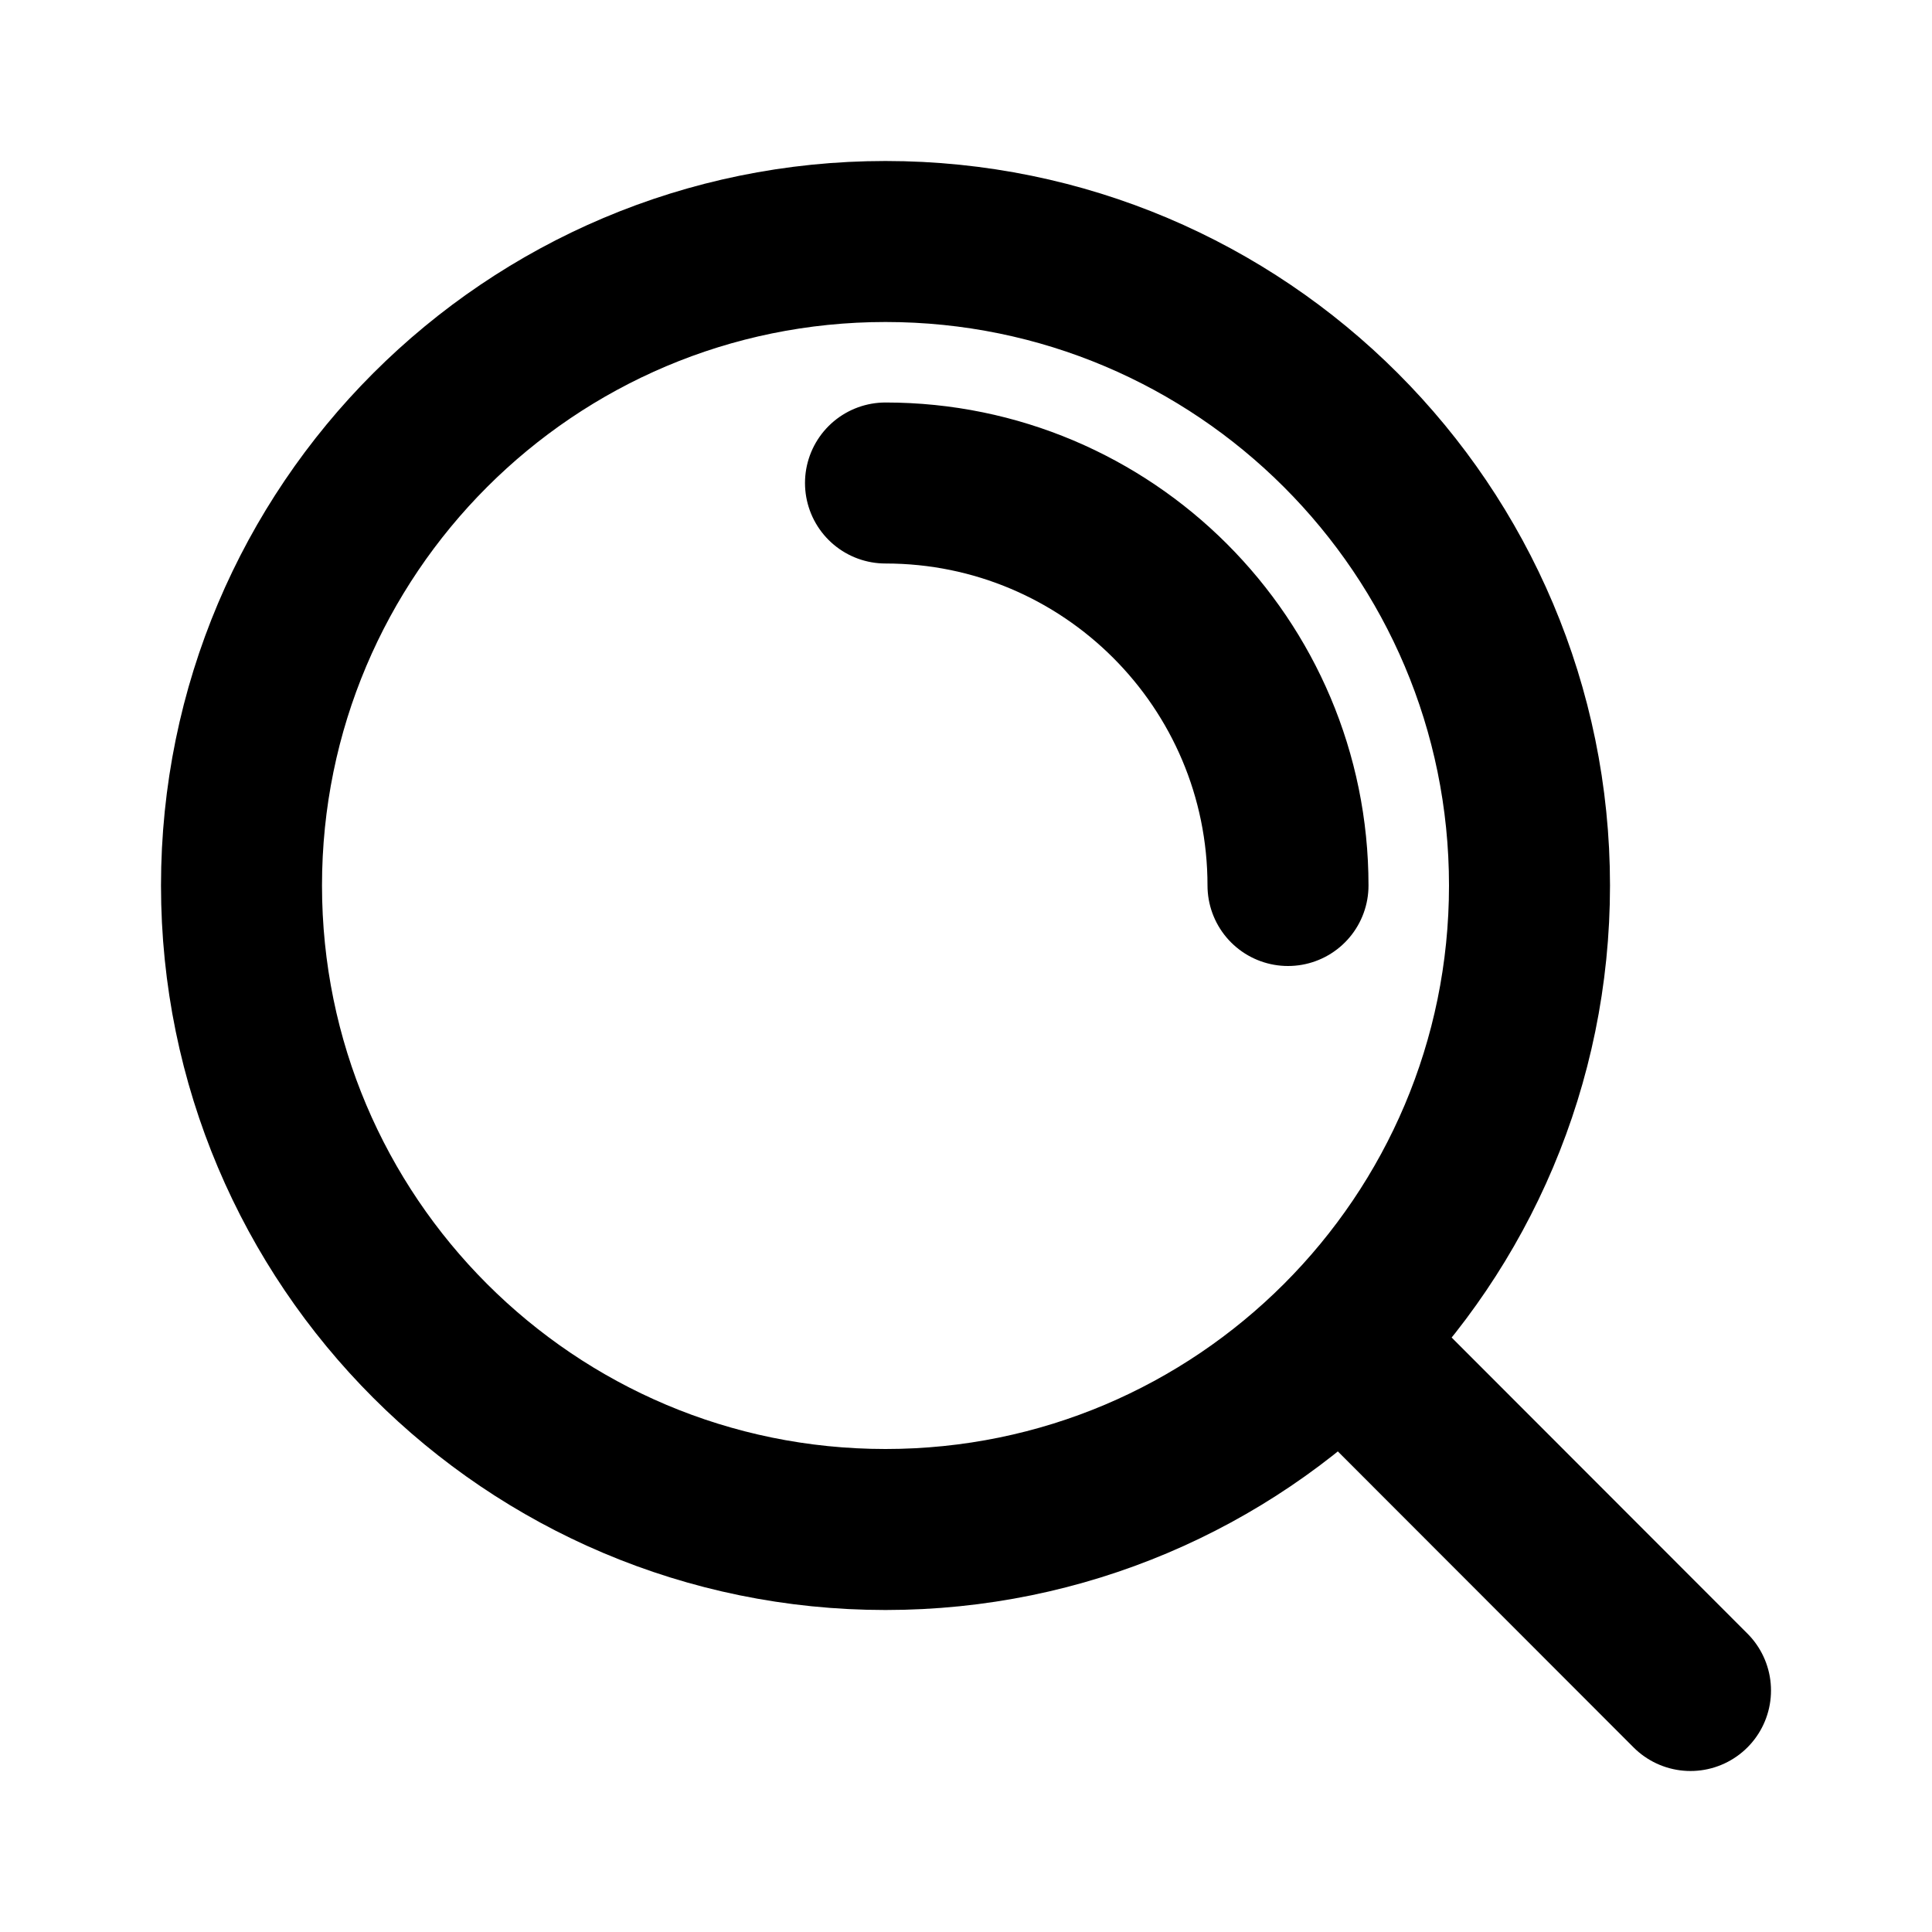
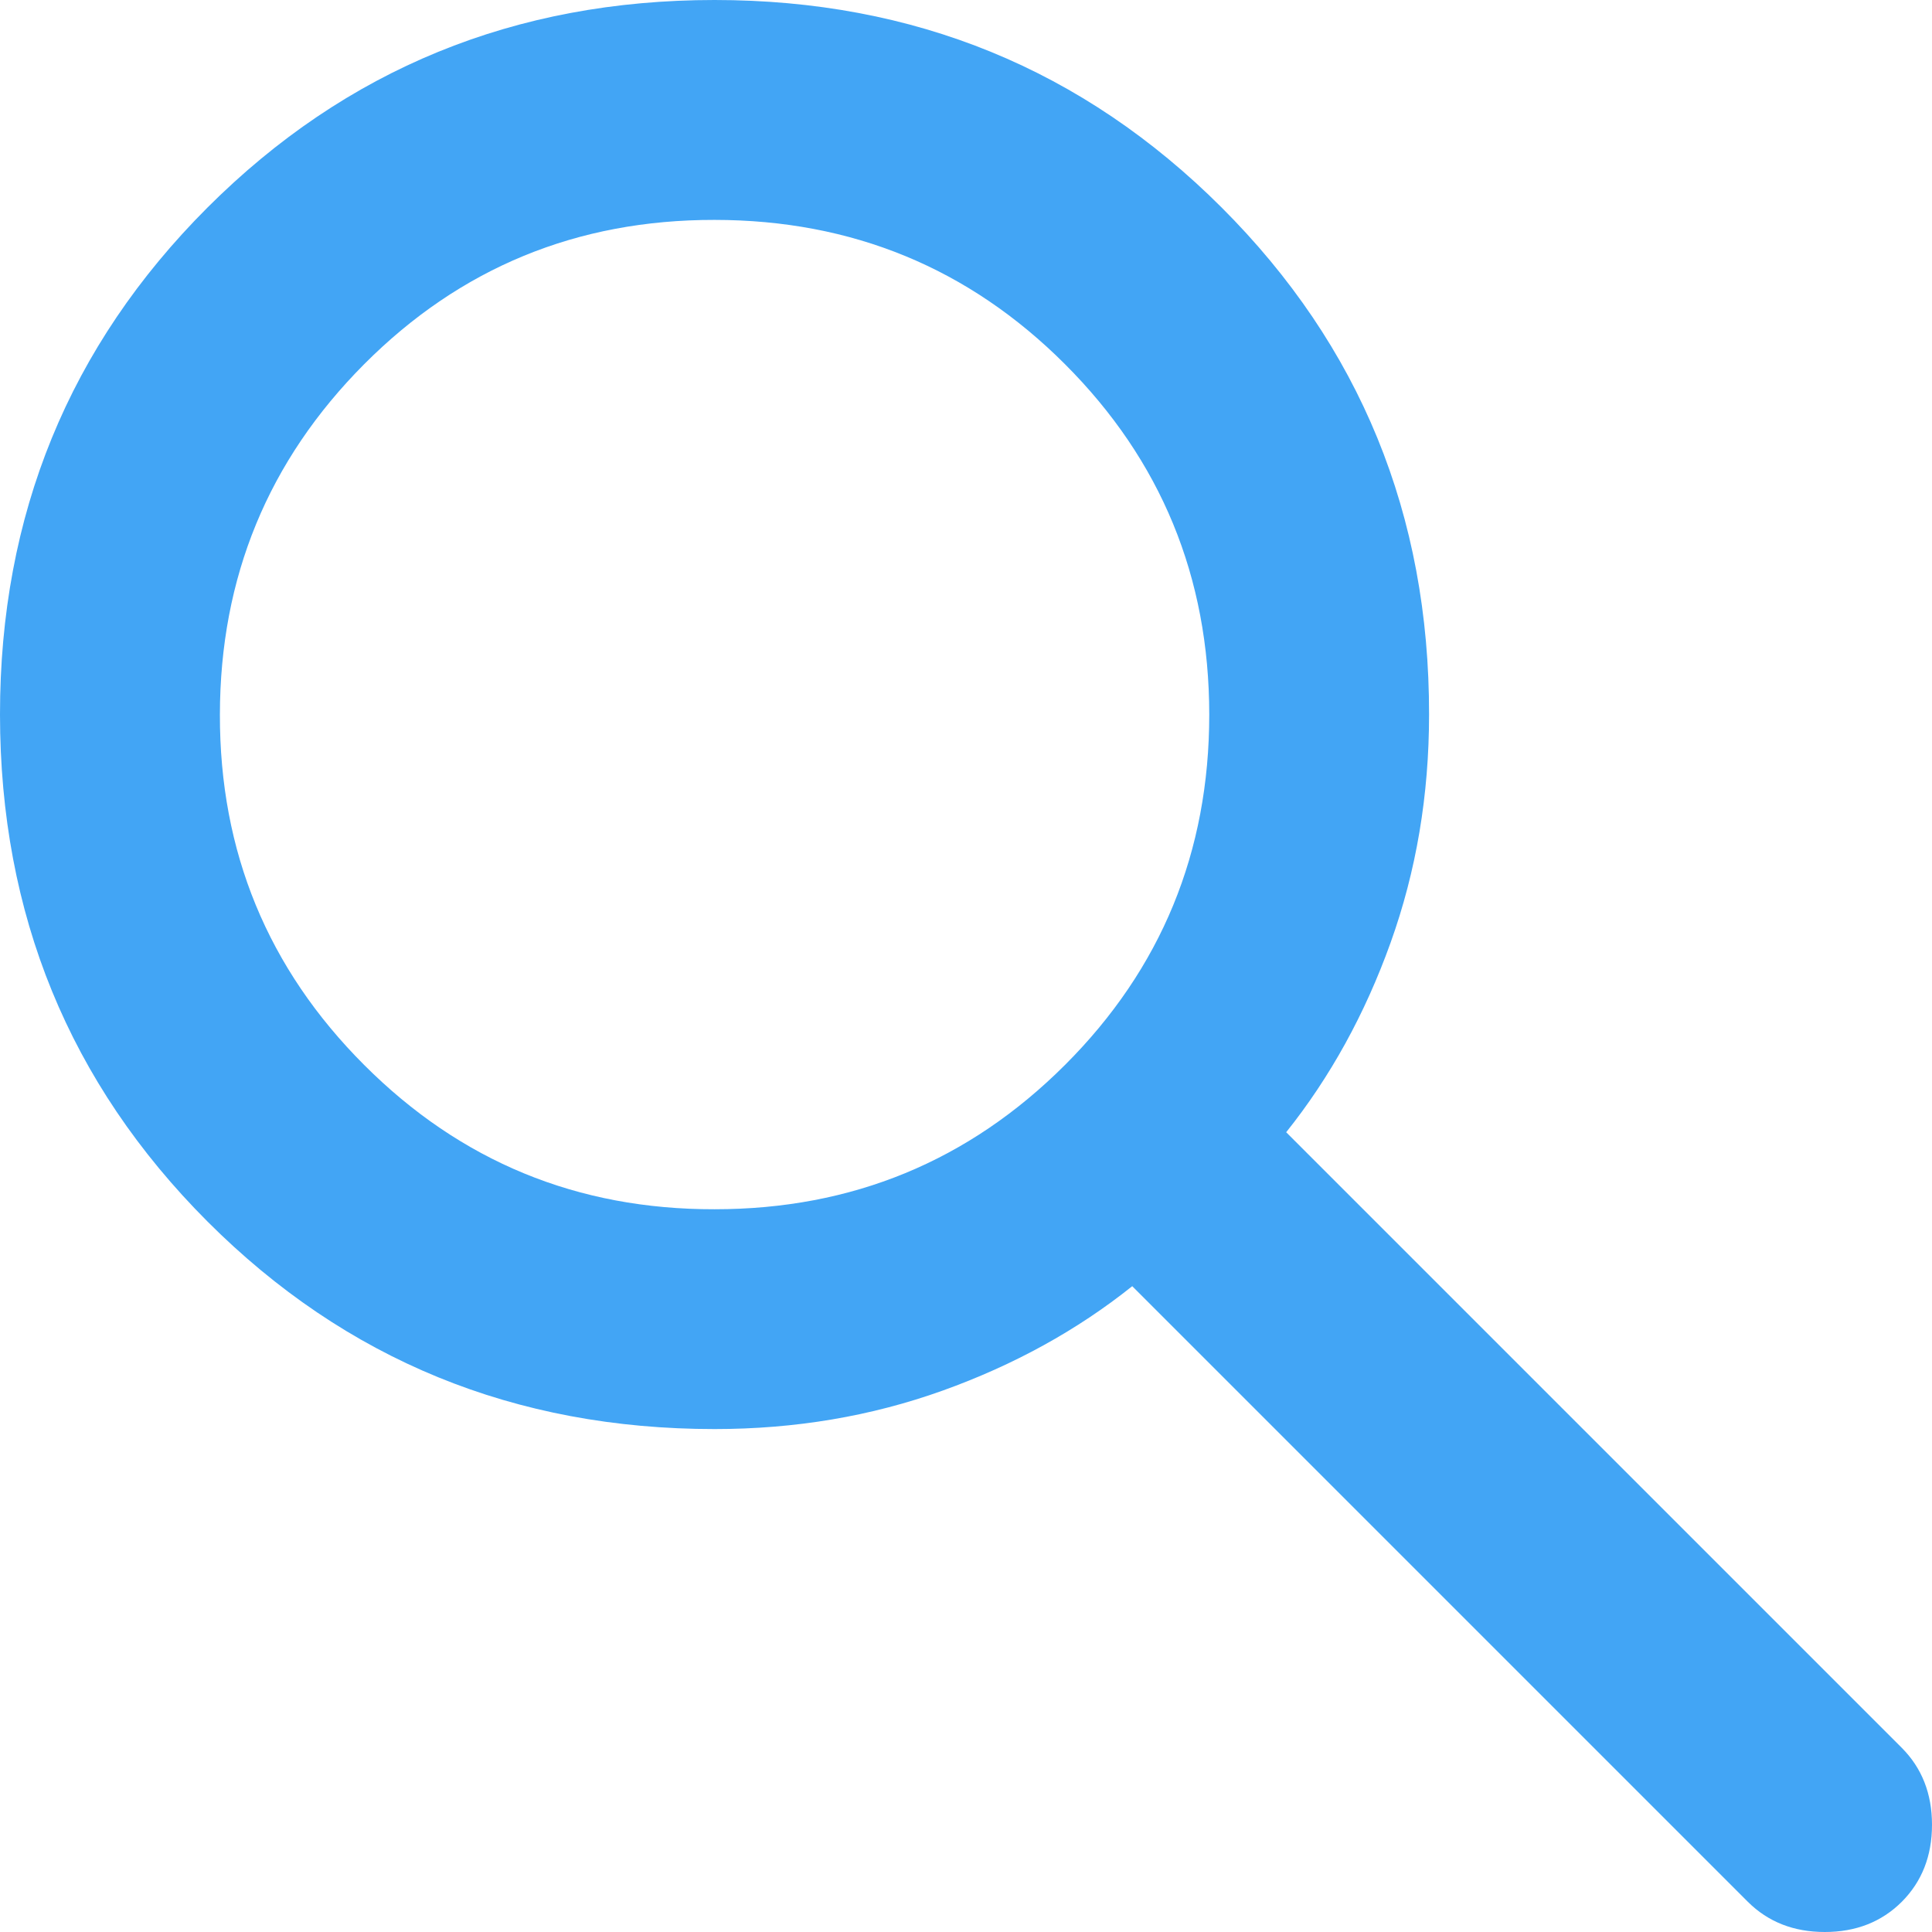
- <svg xmlns="http://www.w3.org/2000/svg" width="24" height="24" viewBox="0 0 24 24" fill="none">
-   <path d="M11 6C13.761 6 16 8.239 16 11M16.659 16.655L21 21M19 11C19 15.418 15.418 19 11 19C6.582 19 3 15.418 3 11C3 6.582 6.582 3 11 3C15.418 3 19 6.582 19 11Z" stroke="currentColor" stroke-width="2" stroke-linecap="round" stroke-linejoin="round" />
+ <svg xmlns="http://www.w3.org/2000/svg" width="22" height="22" viewBox="0 0 22 22" fill="none">
+   <path d="M8.137 16.273C5.862 16.273 3.938 15.485 2.363 13.91C0.789 12.334 0.001 10.41 6.62316e-07 8.137C-0.001 5.863 0.787 3.939 2.363 2.363C3.94 0.788 5.864 0 8.137 0C10.409 0 12.334 0.788 13.911 2.363C15.488 3.939 16.276 5.863 16.273 8.137C16.273 9.055 16.127 9.92 15.835 10.734C15.543 11.548 15.146 12.267 14.646 12.893L21.656 19.903C21.885 20.133 22 20.425 22 20.779C22 21.134 21.885 21.426 21.656 21.656C21.426 21.885 21.134 22 20.779 22C20.425 22 20.133 21.885 19.903 21.656L12.893 14.646C12.267 15.146 11.548 15.543 10.734 15.835C9.92 16.127 9.055 16.273 8.137 16.273ZM8.137 13.77C9.701 13.77 11.031 13.222 12.127 12.127C13.223 11.032 13.77 9.702 13.77 8.137C13.769 6.571 13.221 5.241 12.127 4.147C11.033 3.053 9.703 2.505 8.137 2.504C6.57 2.502 5.24 3.05 4.147 4.147C3.054 5.245 2.506 6.574 2.504 8.137C2.501 9.699 3.049 11.029 4.147 12.127C5.245 13.226 6.575 13.773 8.137 13.77Z" fill="#42A5F5" />
</svg>
